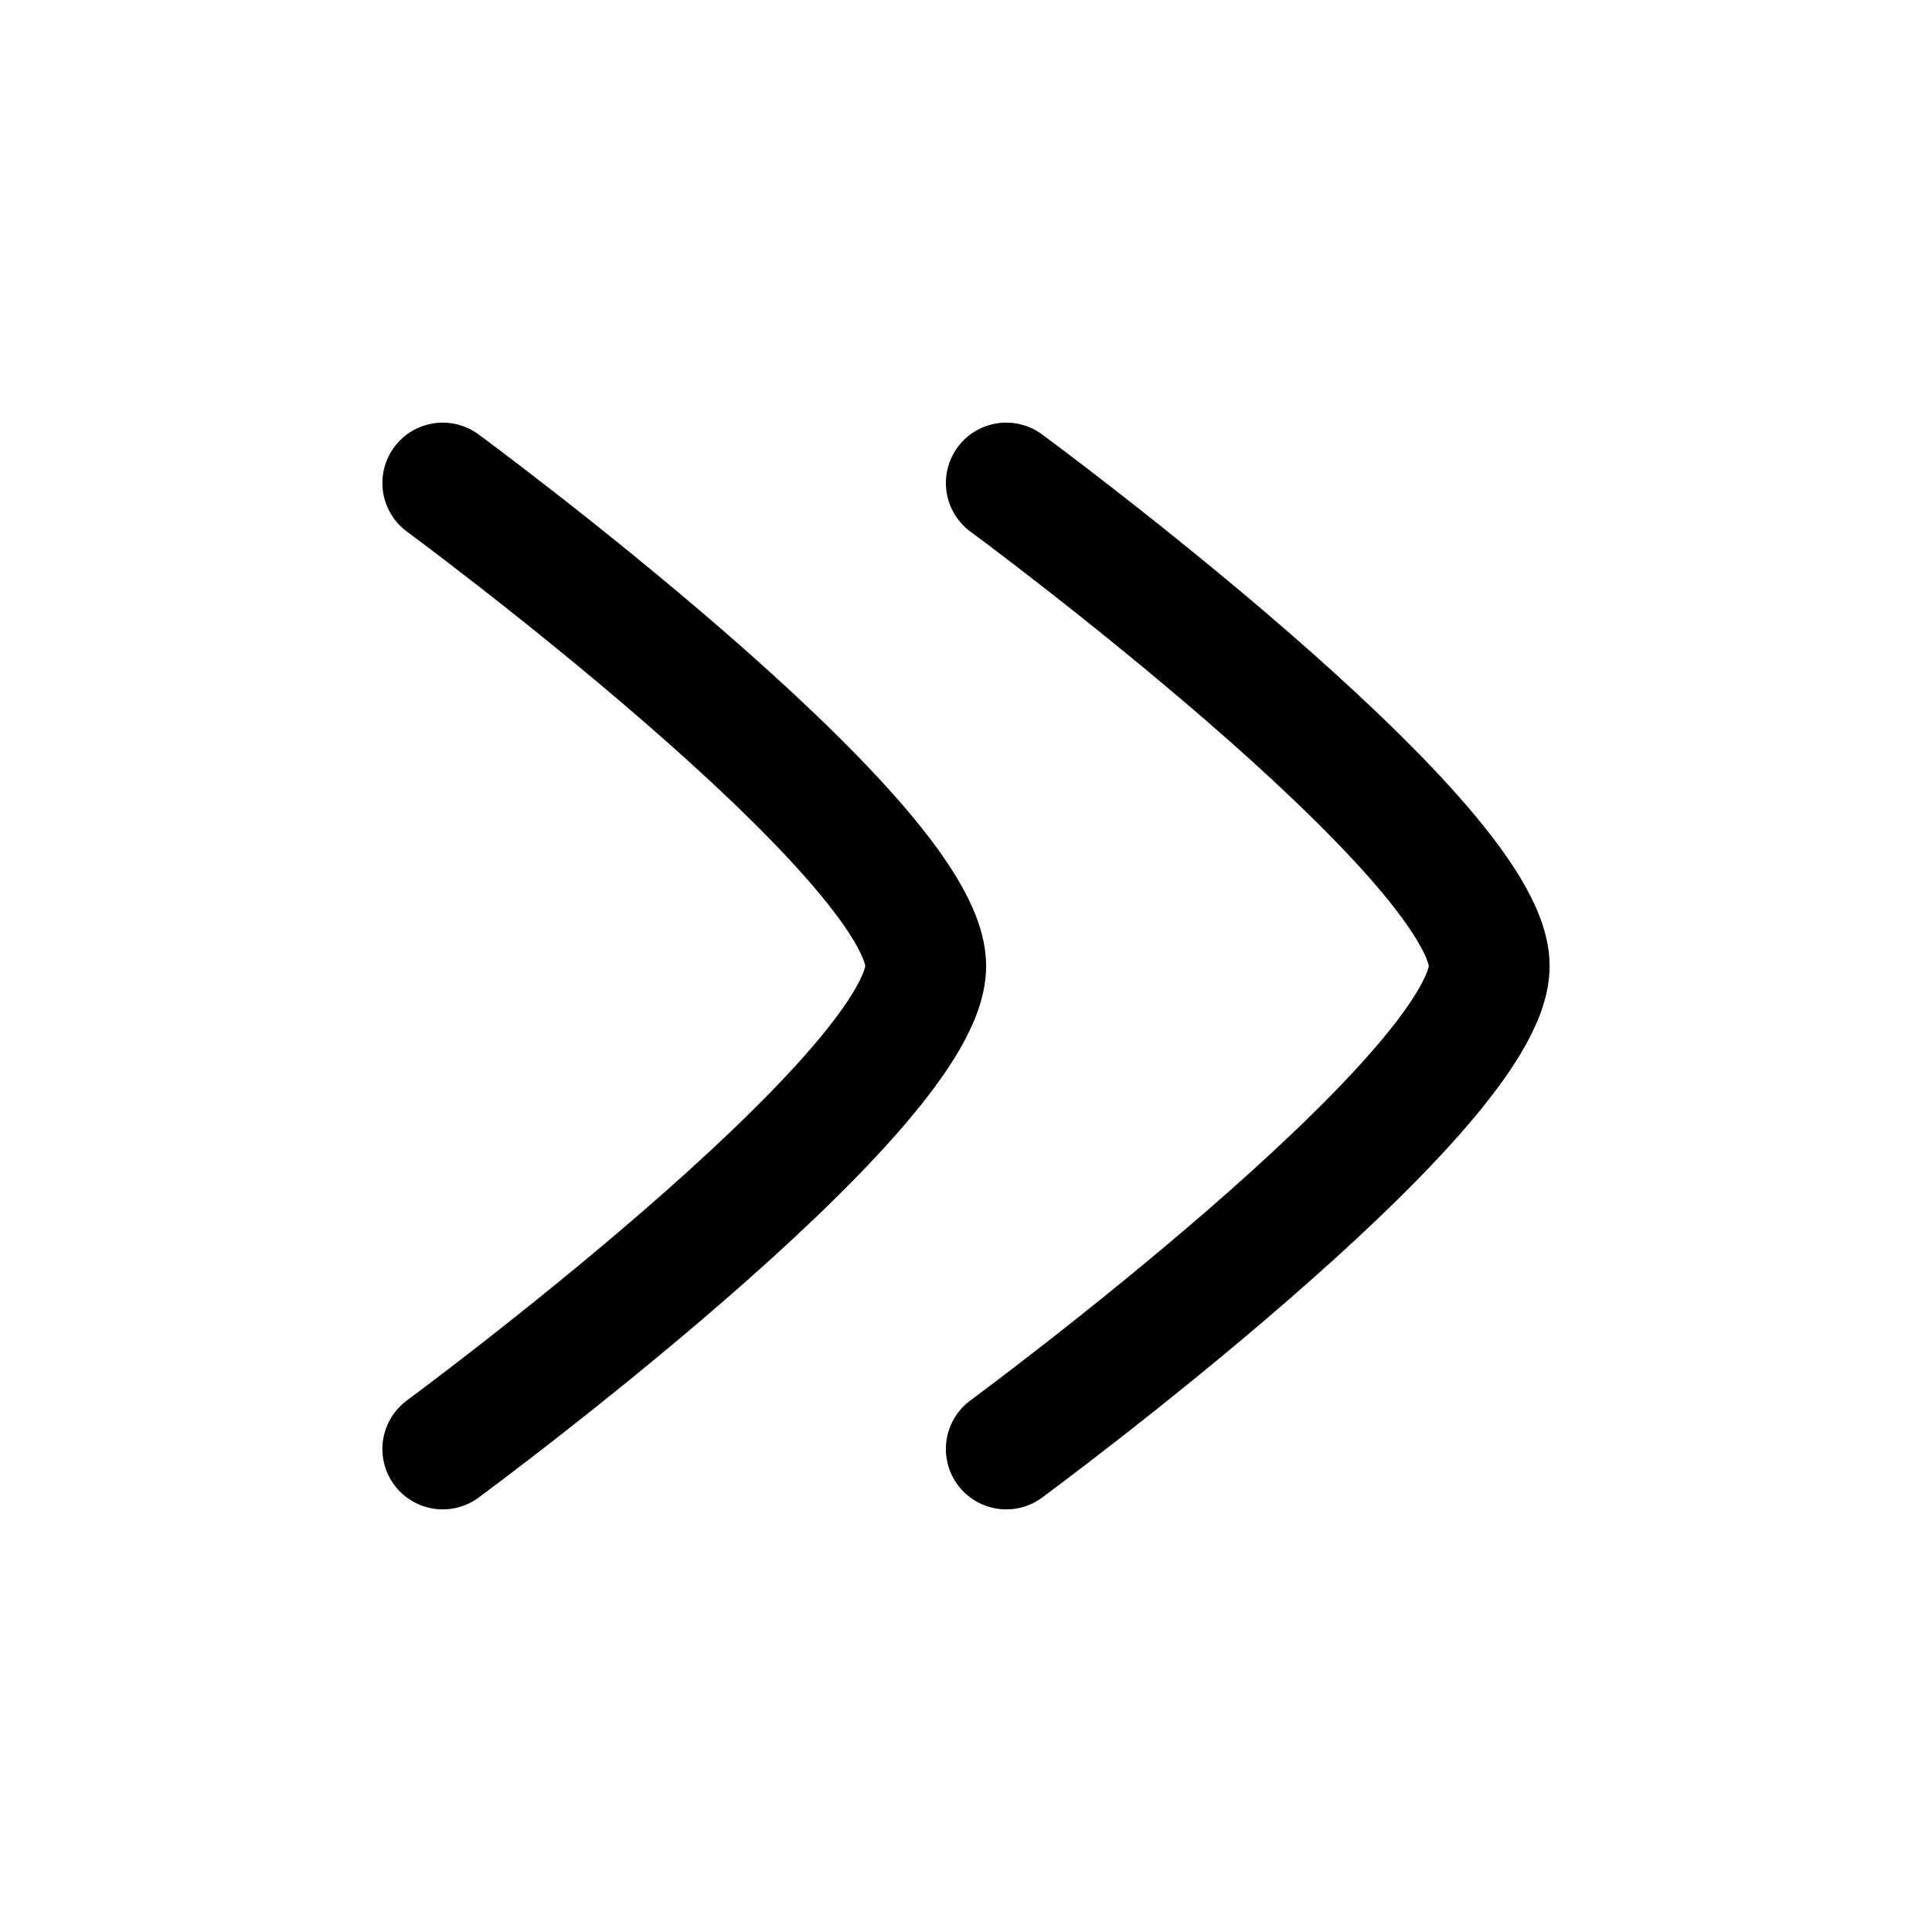
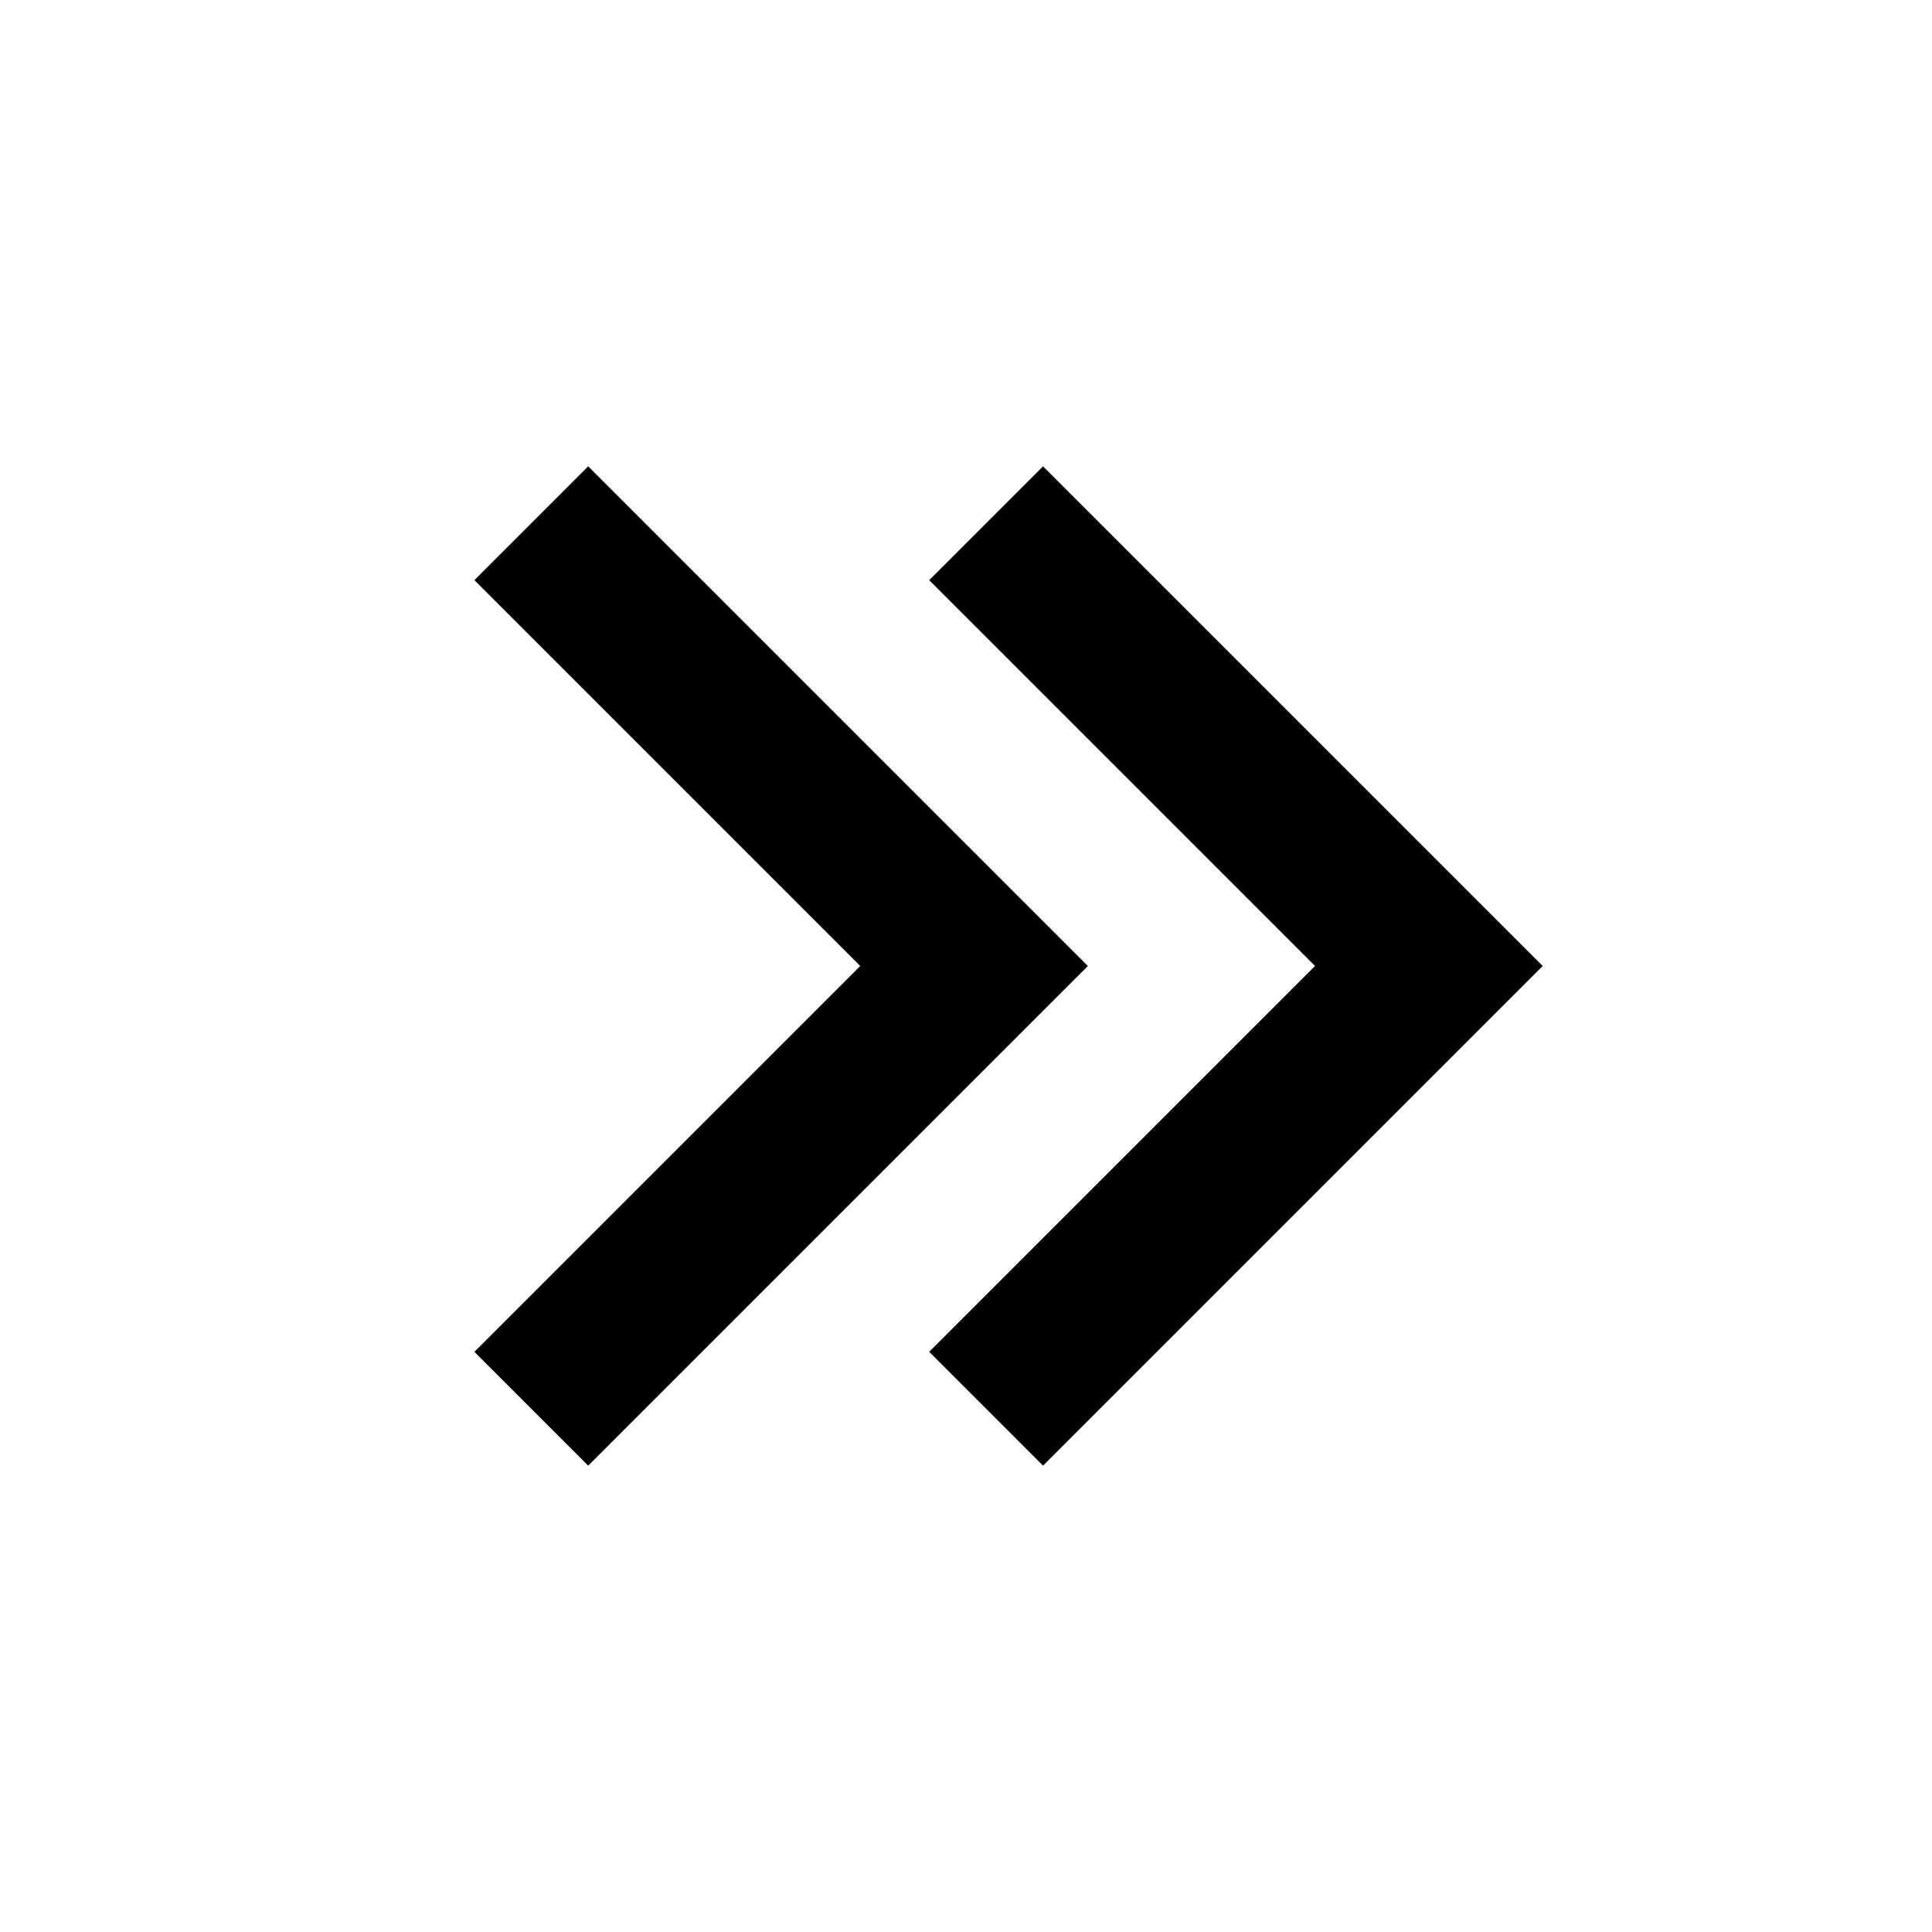
- <svg xmlns="http://www.w3.org/2000/svg" width="24" height="24" viewBox="0 0 24 24" fill="none">
-   <path d="M12.5 18C12.5 18 18.5 13.581 18.5 12C18.5 10.419 12.5 6 12.5 6M5.5 18C5.5 18 11.5 13.581 11.5 12C11.5 10.419 5.5 6 5.5 6" stroke="currentColor" stroke-width="1.5" stroke-linecap="round" stroke-linejoin="round" />
+ <svg xmlns="http://www.w3.org/2000/svg" viewBox="0 0 24 24" fill="currentColor">
+   <path d="M19.164 12L12.957 5.793L11.543 7.207L16.336 12L11.543 16.793L12.957 18.207L19.164 12ZM13.514 12L7.307 5.793L5.893 7.207L10.686 12L5.893 16.793L7.307 18.207L13.514 12Z" />
</svg>
